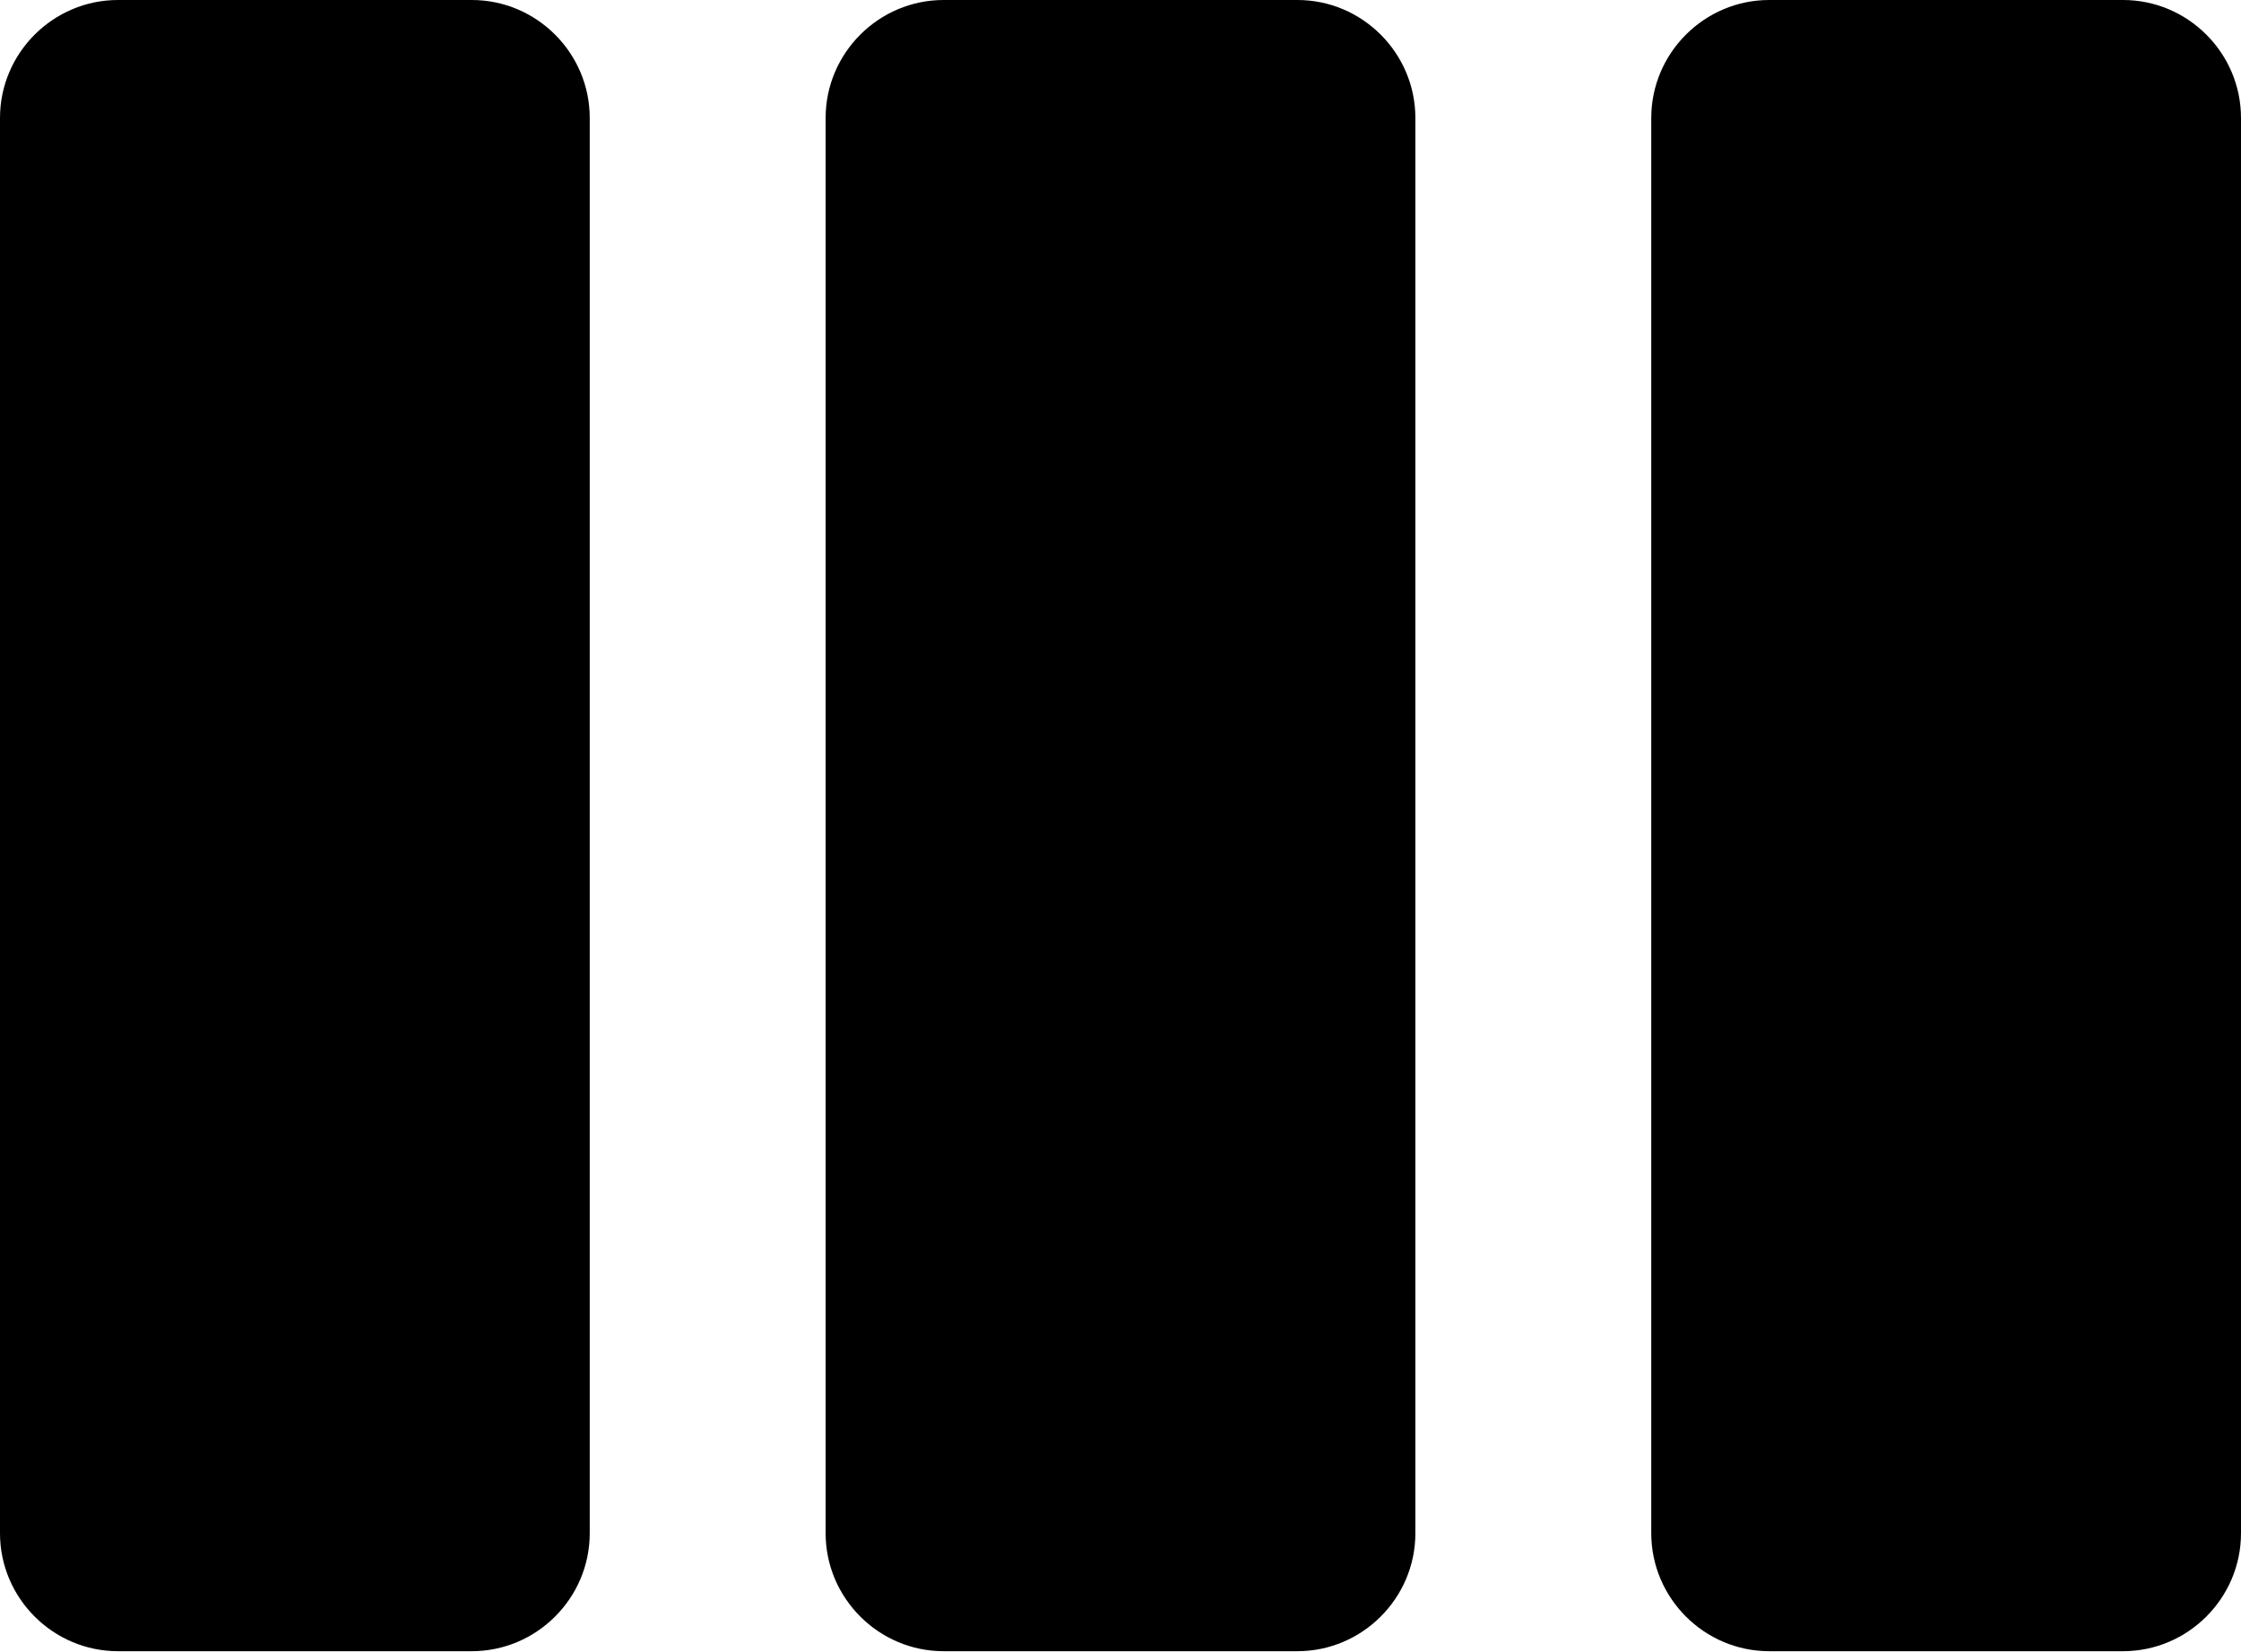
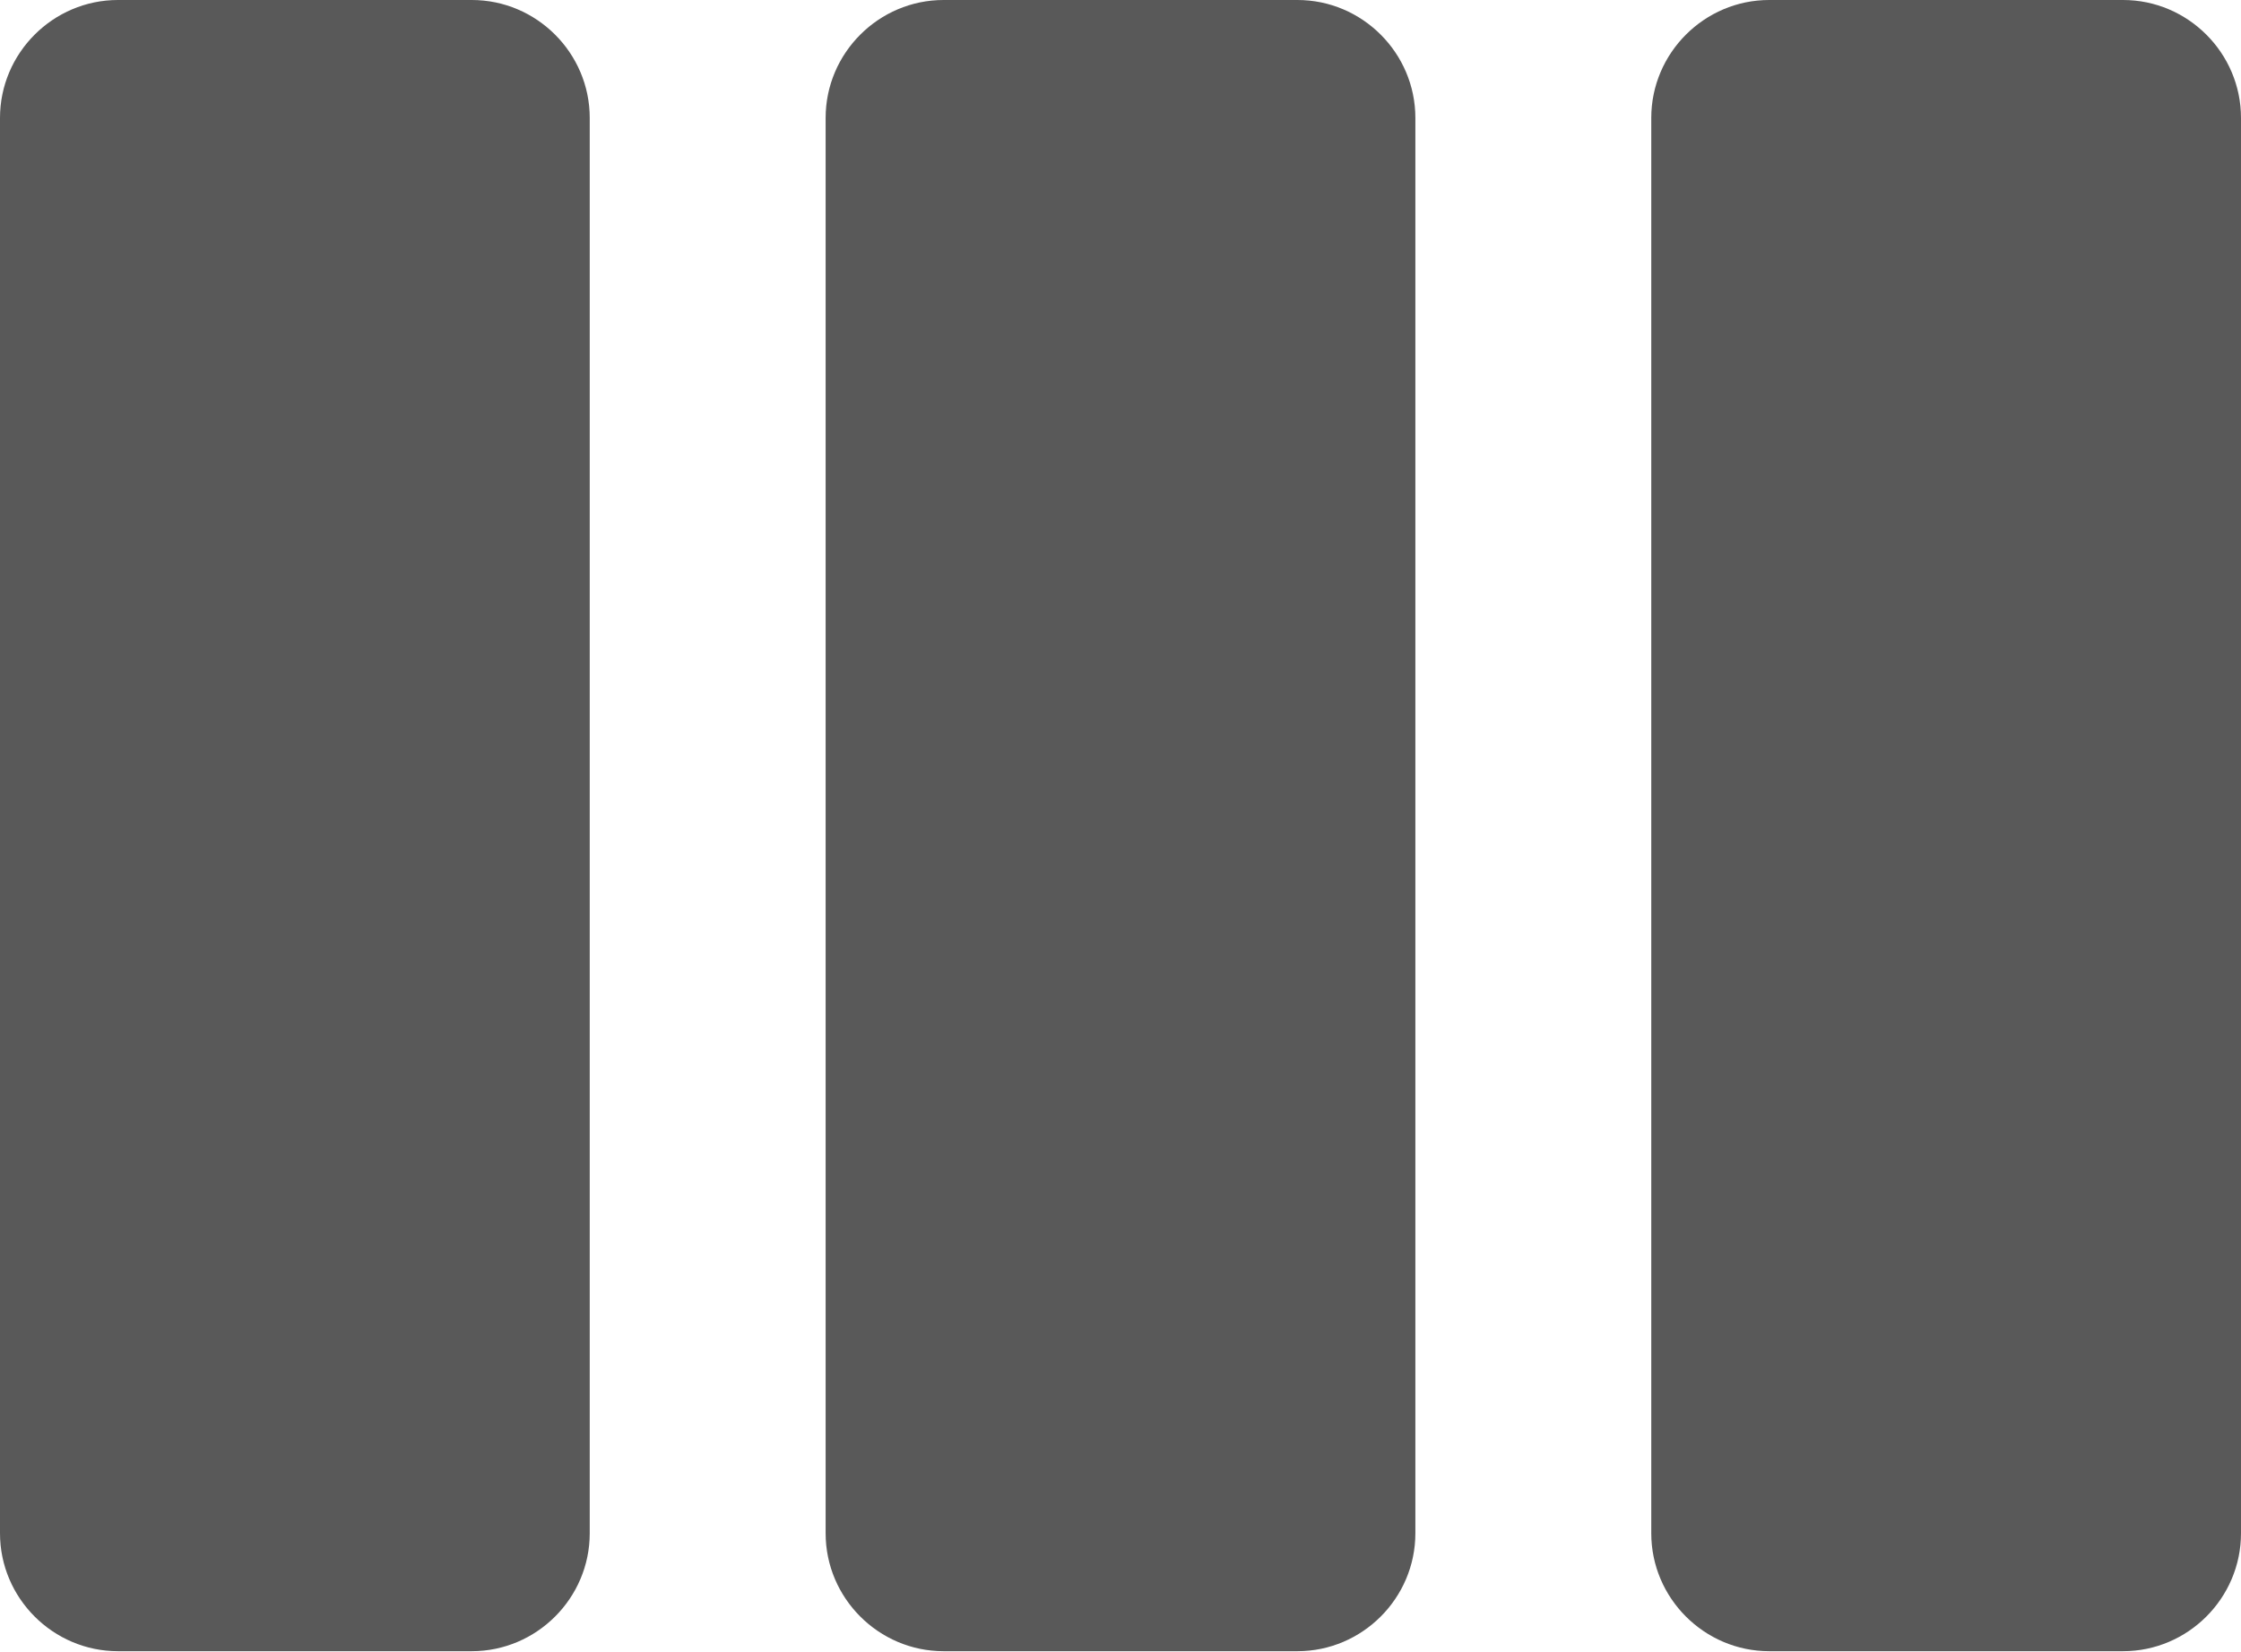
<svg xmlns="http://www.w3.org/2000/svg" viewBox="2 5 19 14">
-   <path d="M6 5H3c-.55 0-1 .45-1 1v12c0 .55.45 1 1 1h3c.55 0 1-.45 1-1V6c0-.55-.45-1-1-1zm14 0h-3c-.55 0-1 .45-1 1v12c0 .55.45 1 1 1h3c.55 0 1-.45 1-1V6c0-.55-.45-1-1-1zm-7 0h-3c-.55 0-1 .45-1 1v12c0 .55.45 1 1 1h3c.55 0 1-.45 1-1V6c0-.55-.45-1-1-1z" fill="#000000" />
+   <path d="M6 5H3c-.55 0-1 .45-1 1v12c0 .55.45 1 1 1h3c.55 0 1-.45 1-1V6c0-.55-.45-1-1-1zm14 0h-3c-.55 0-1 .45-1 1v12c0 .55.45 1 1 1h3c.55 0 1-.45 1-1V6c0-.55-.45-1-1-1zm-7 0h-3c-.55 0-1 .45-1 1v12c0 .55.45 1 1 1h3c.55 0 1-.45 1-1V6c0-.55-.45-1-1-1z" fill="#595959" />
</svg>
